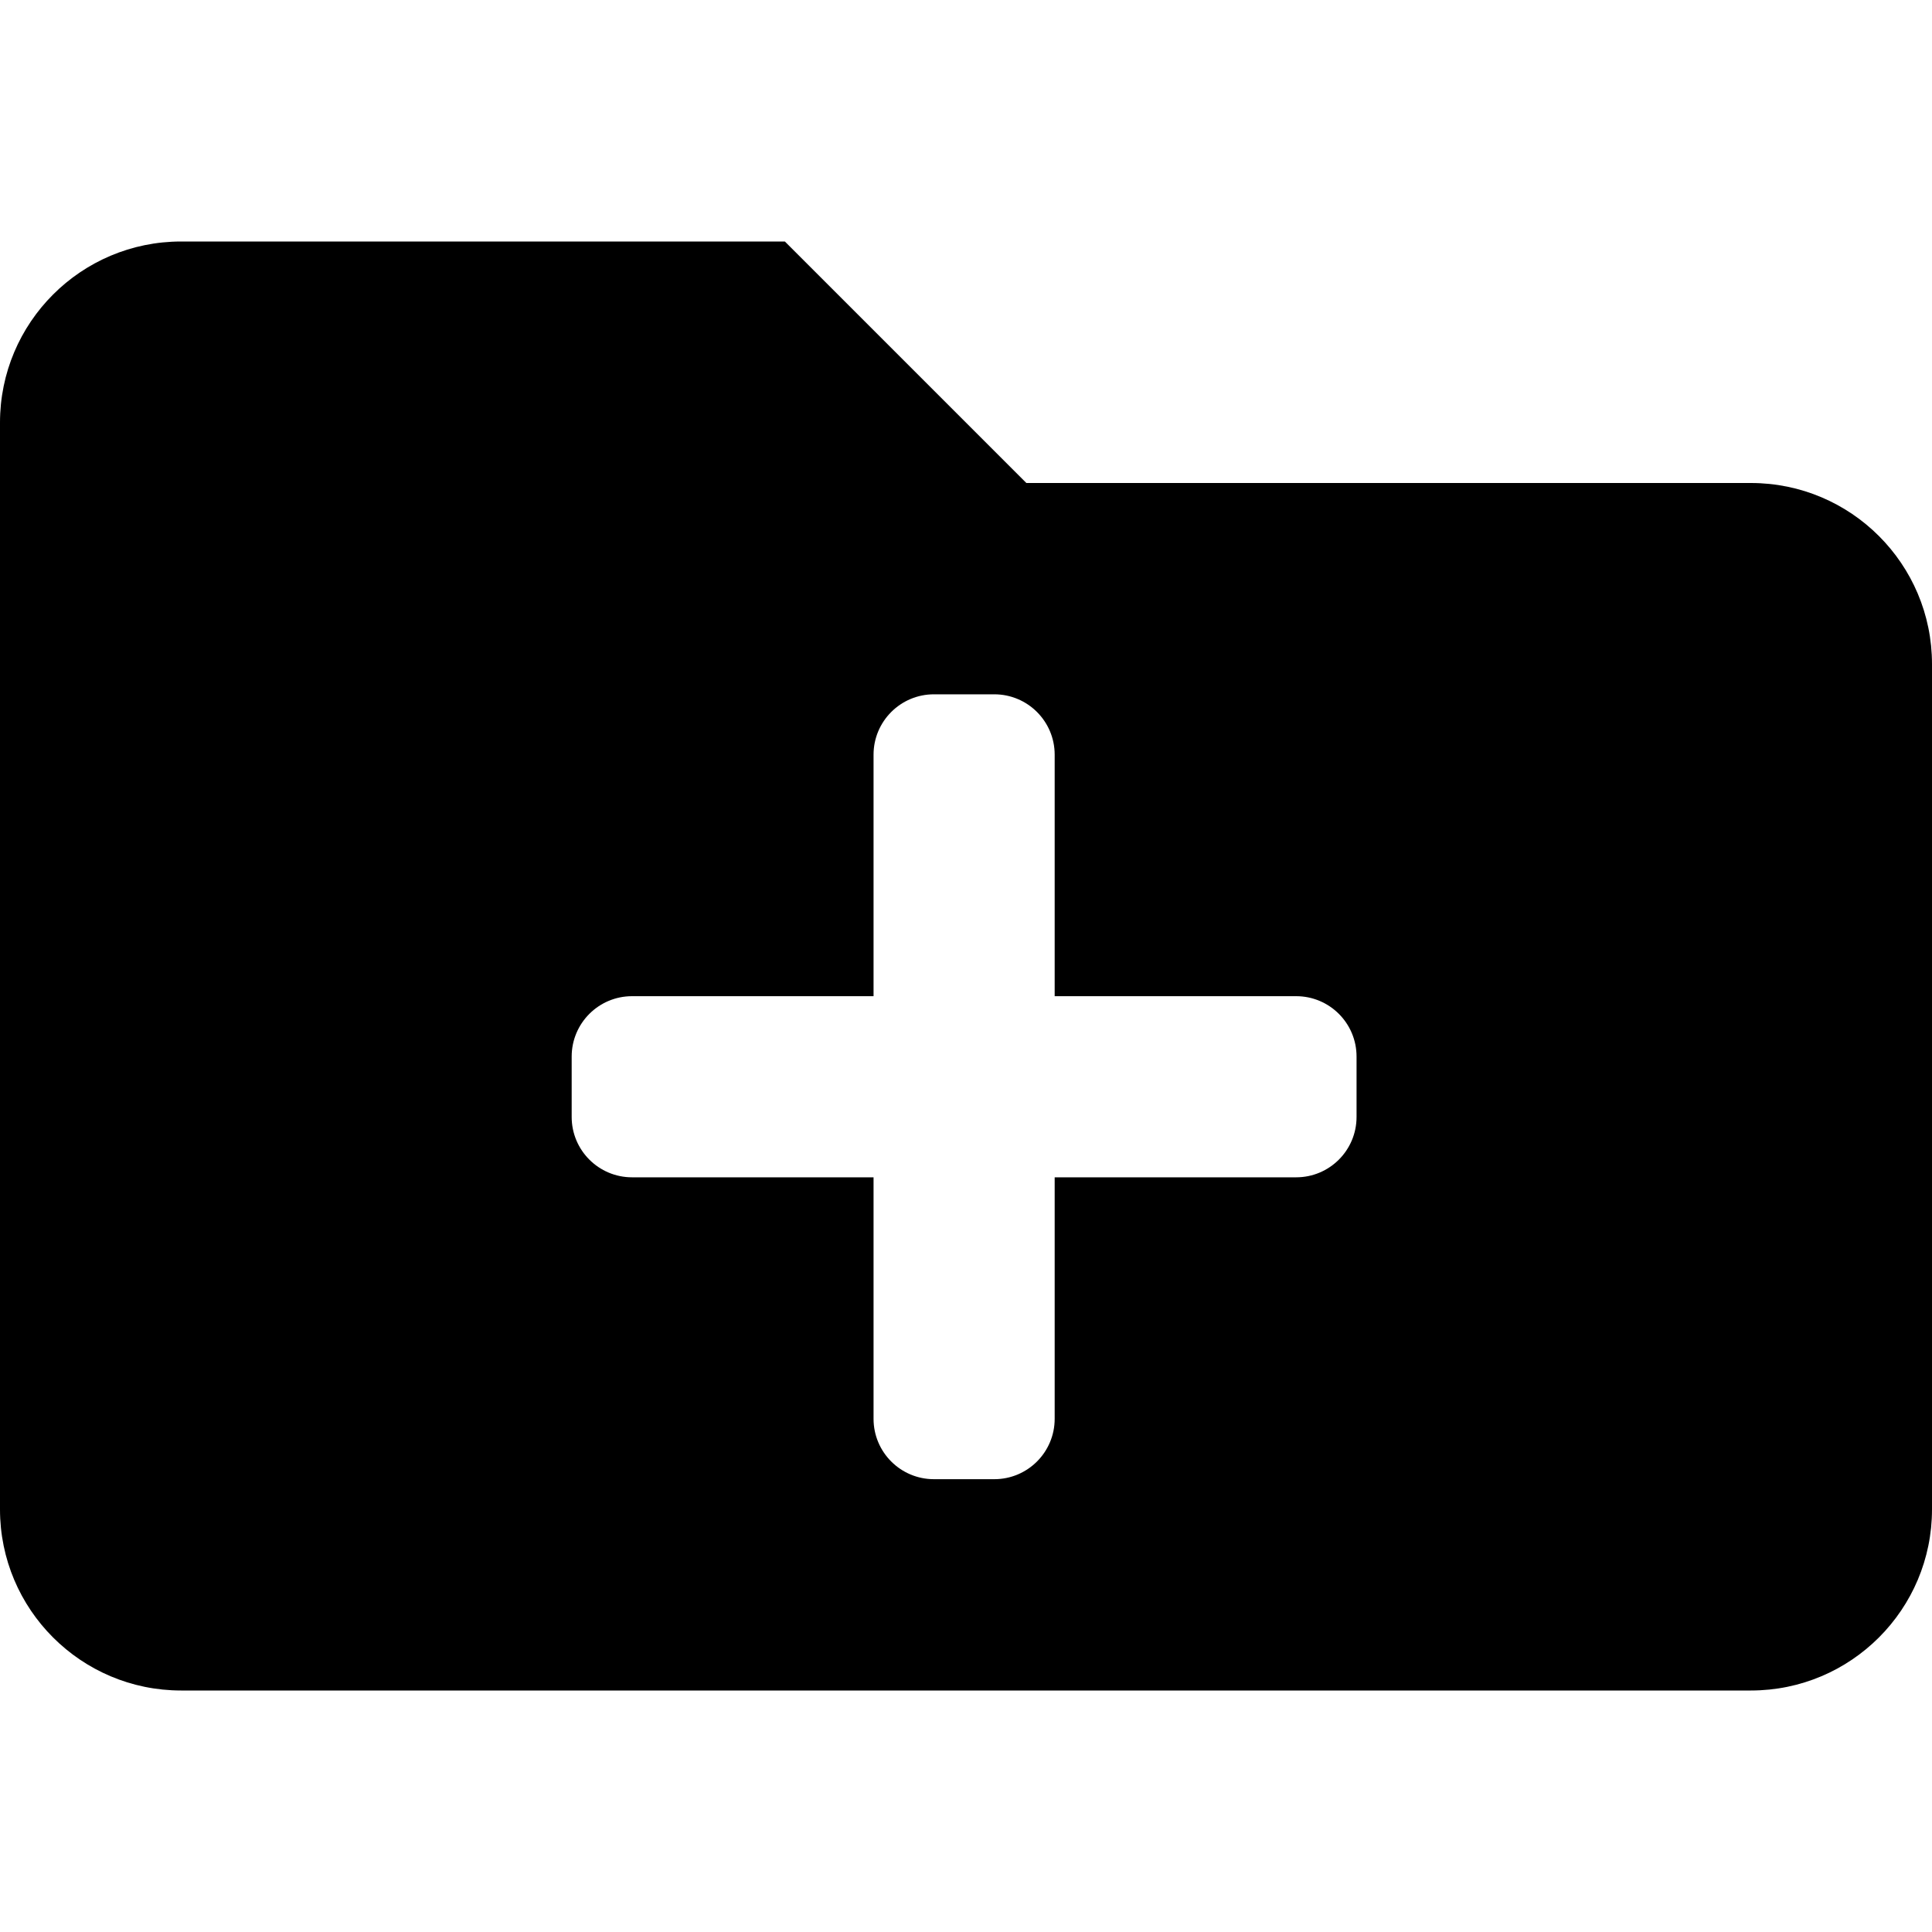
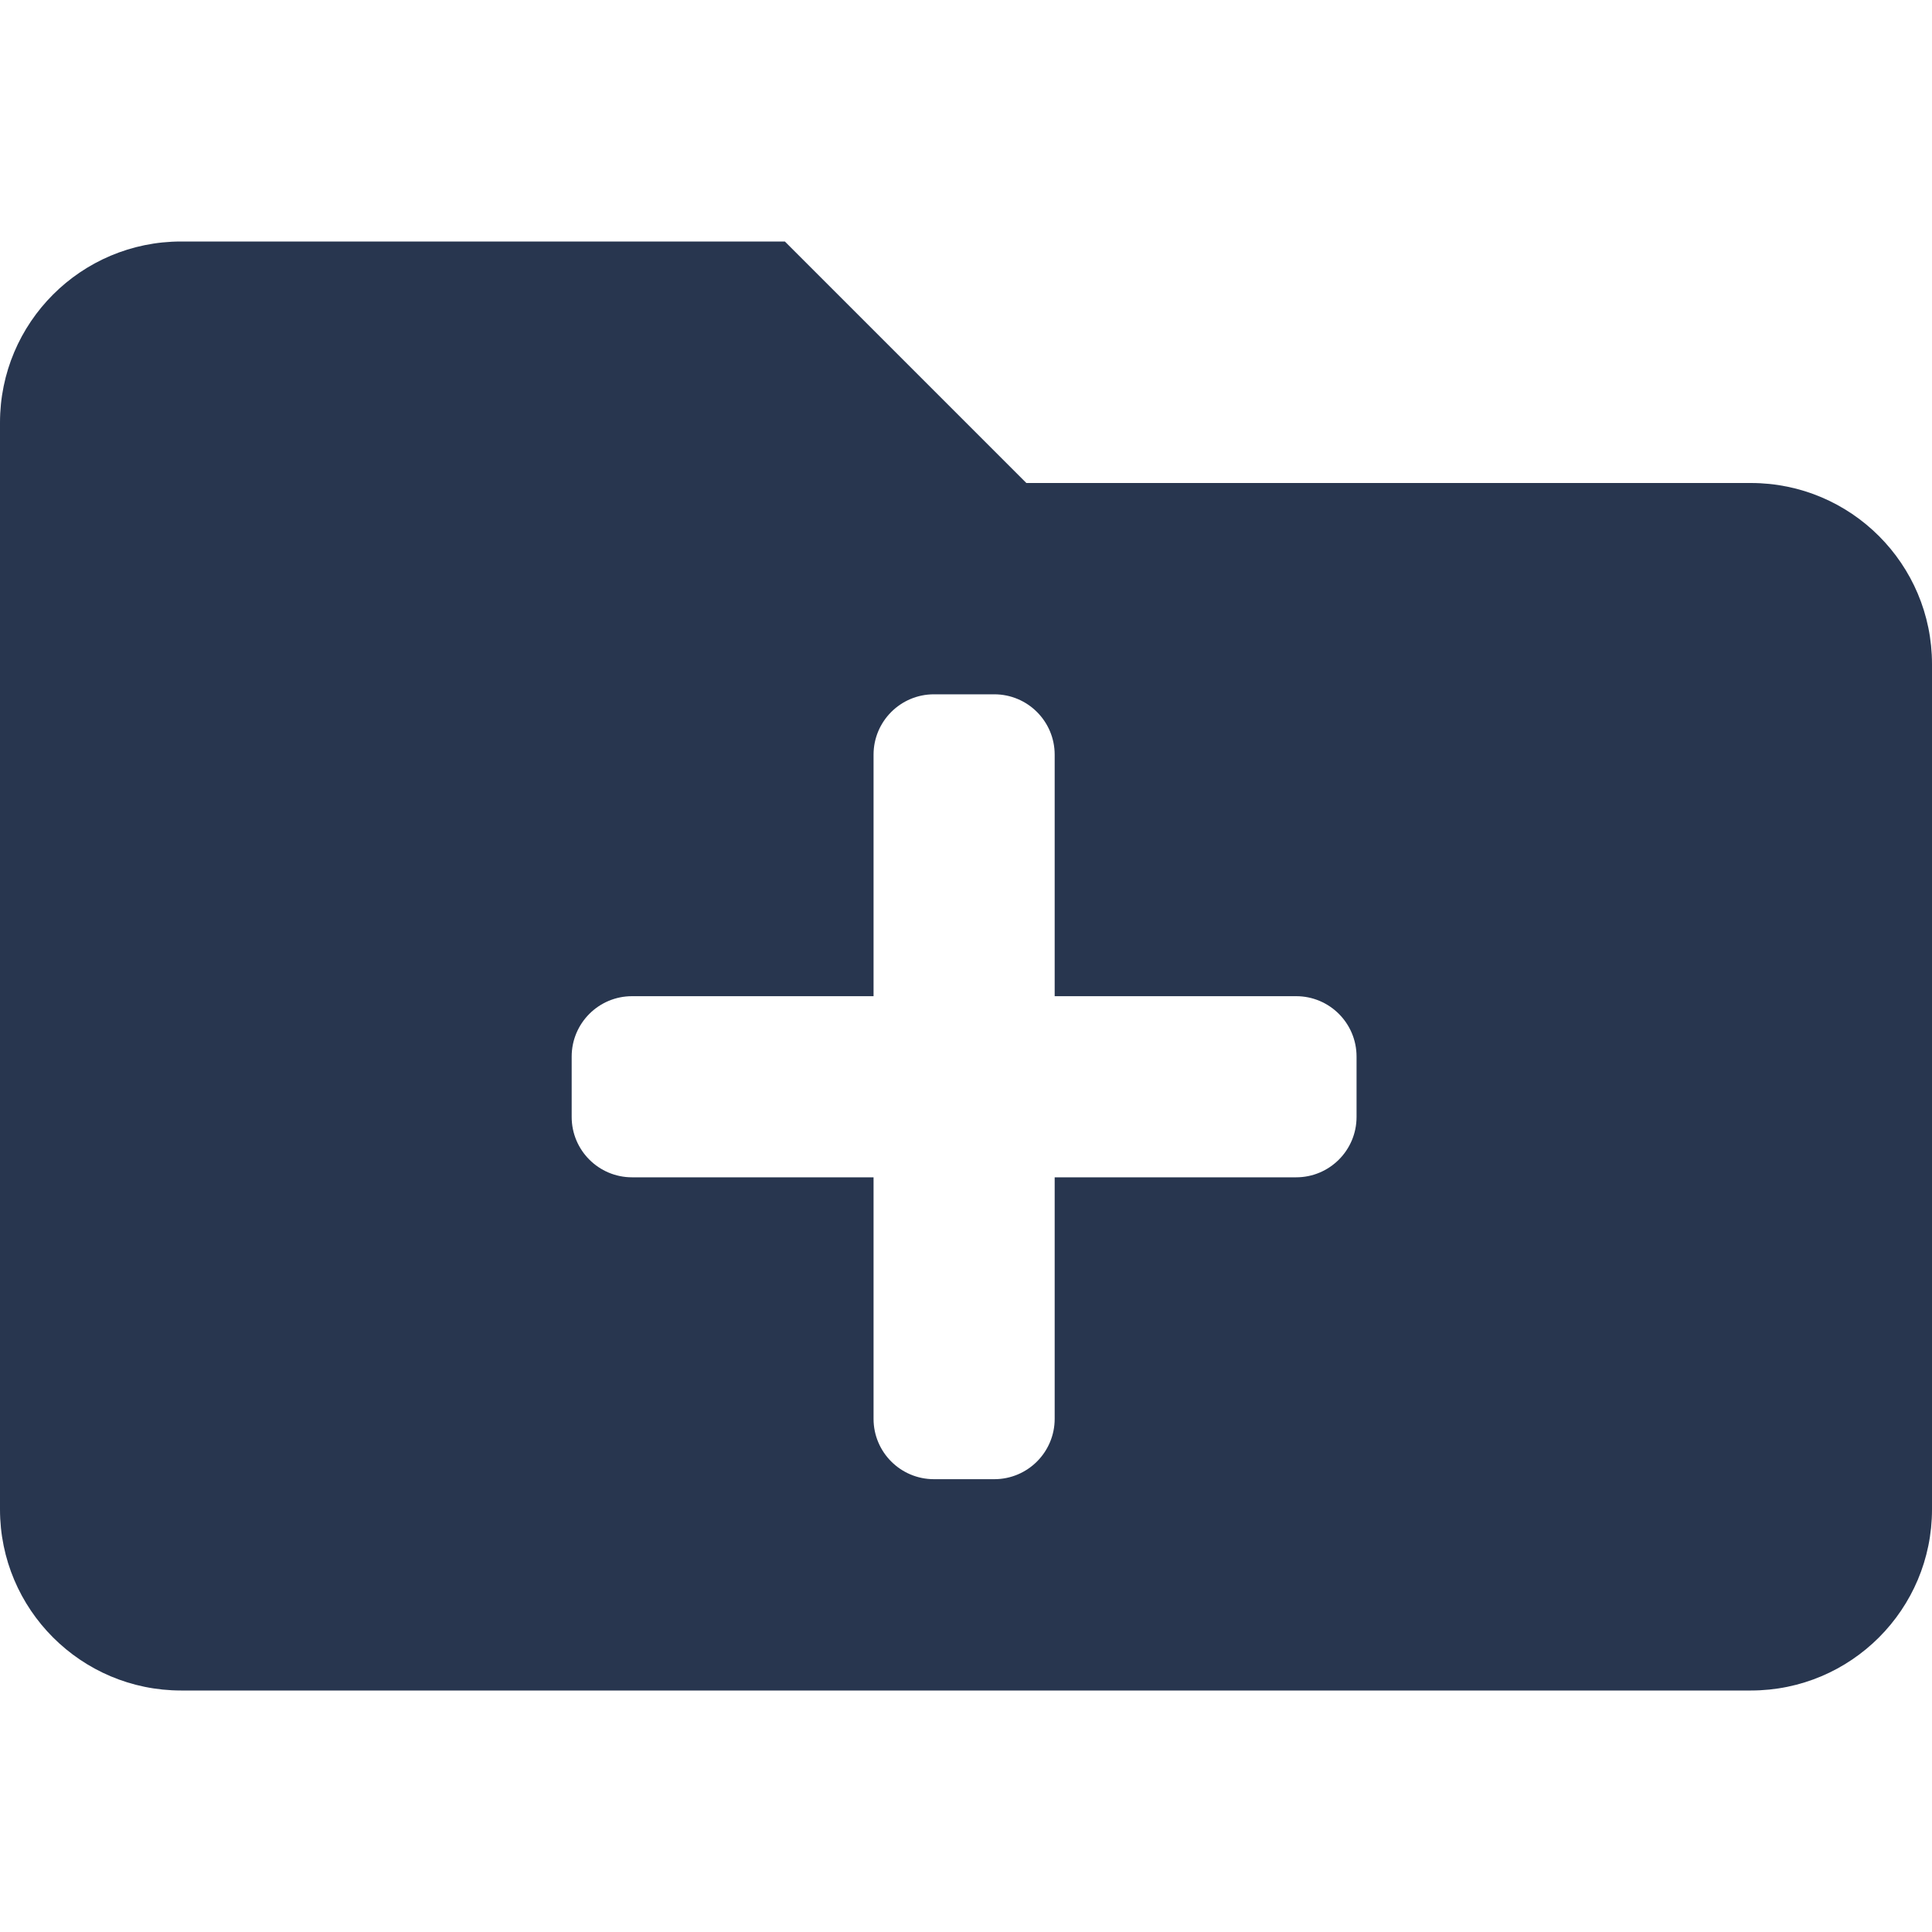
- <svg xmlns="http://www.w3.org/2000/svg" viewBox="0 0 512 512">
+ <svg xmlns="http://www.w3.org/2000/svg" fill="#28364f" viewBox="0 0 512 512">
  <path d="M464 128H272L208 64H48A48 48 0 0 0 0 112V400a48 48 0 0 0 48 48H464a48 48 0 0 0 48-48V176A48 48 0 0 0 464 128zM359.5 296a16 16 0 0 1 -16 16h-64v64a16 16 0 0 1 -16 16h-16a16 16 0 0 1 -16-16V312h-64a16 16 0 0 1 -16-16V280a16 16 0 0 1 16-16h64V200a16 16 0 0 1 16-16h16a16 16 0 0 1 16 16v64h64a16 16 0 0 1 16 16z" />
</svg>
